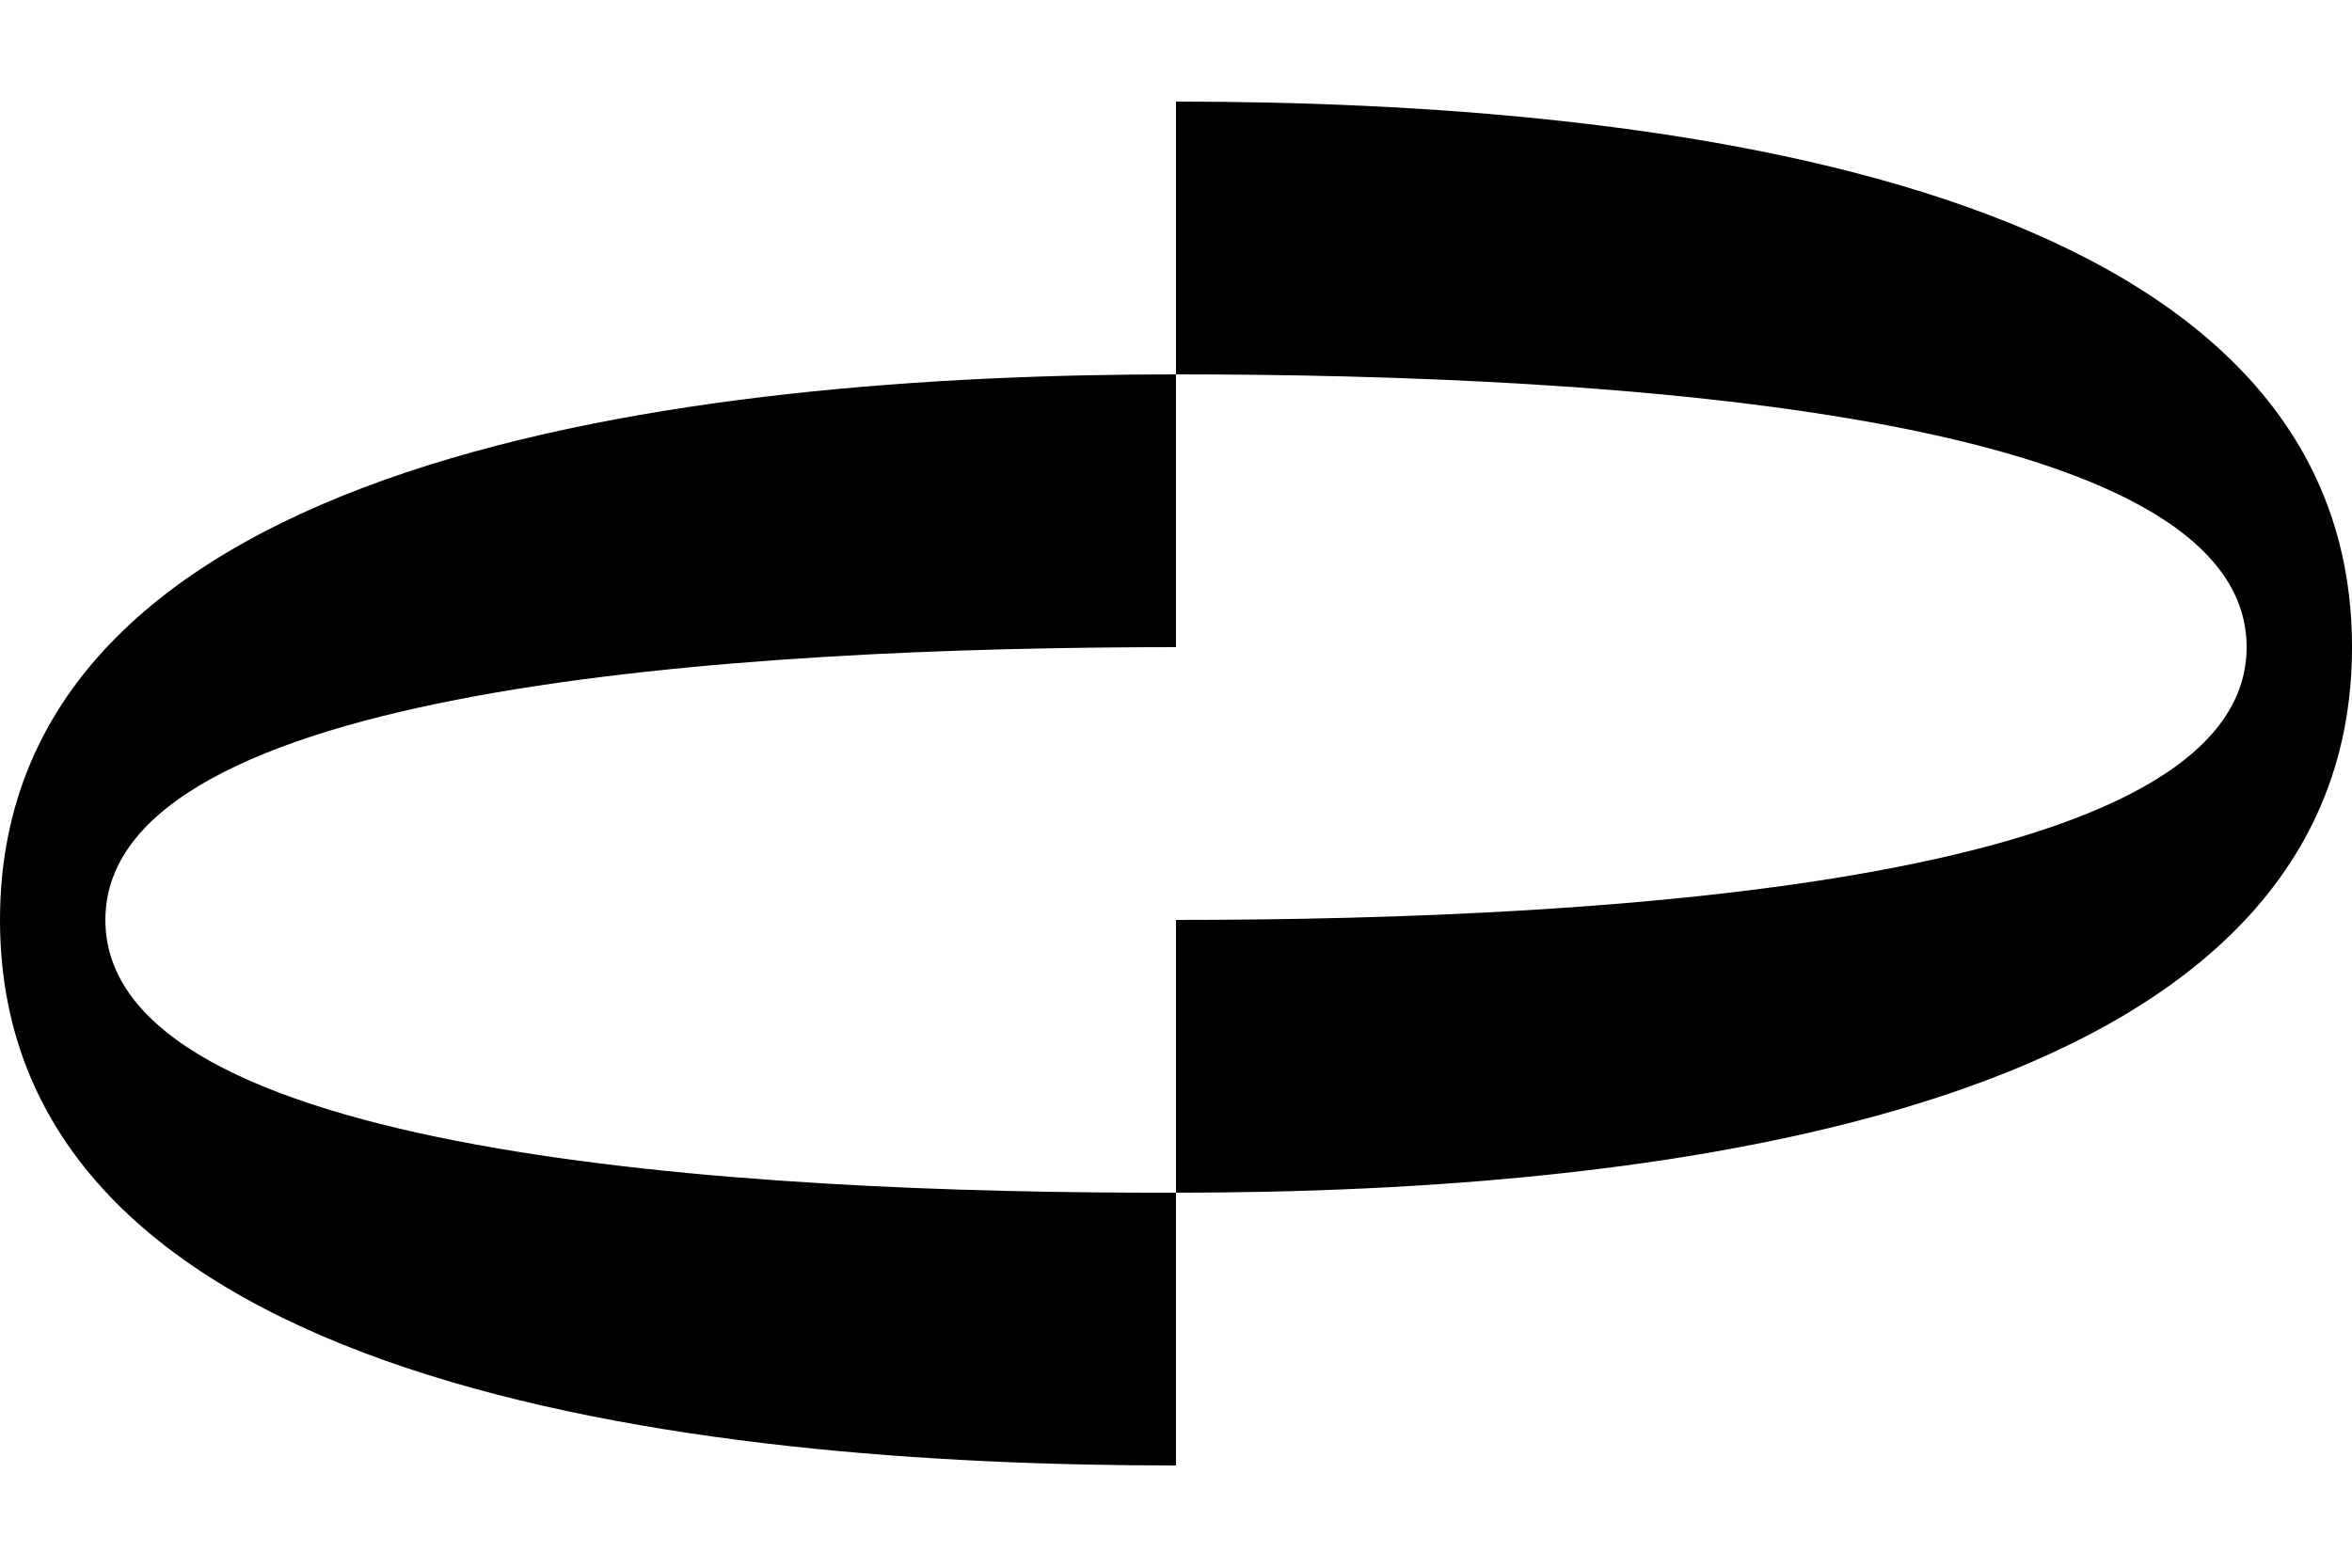
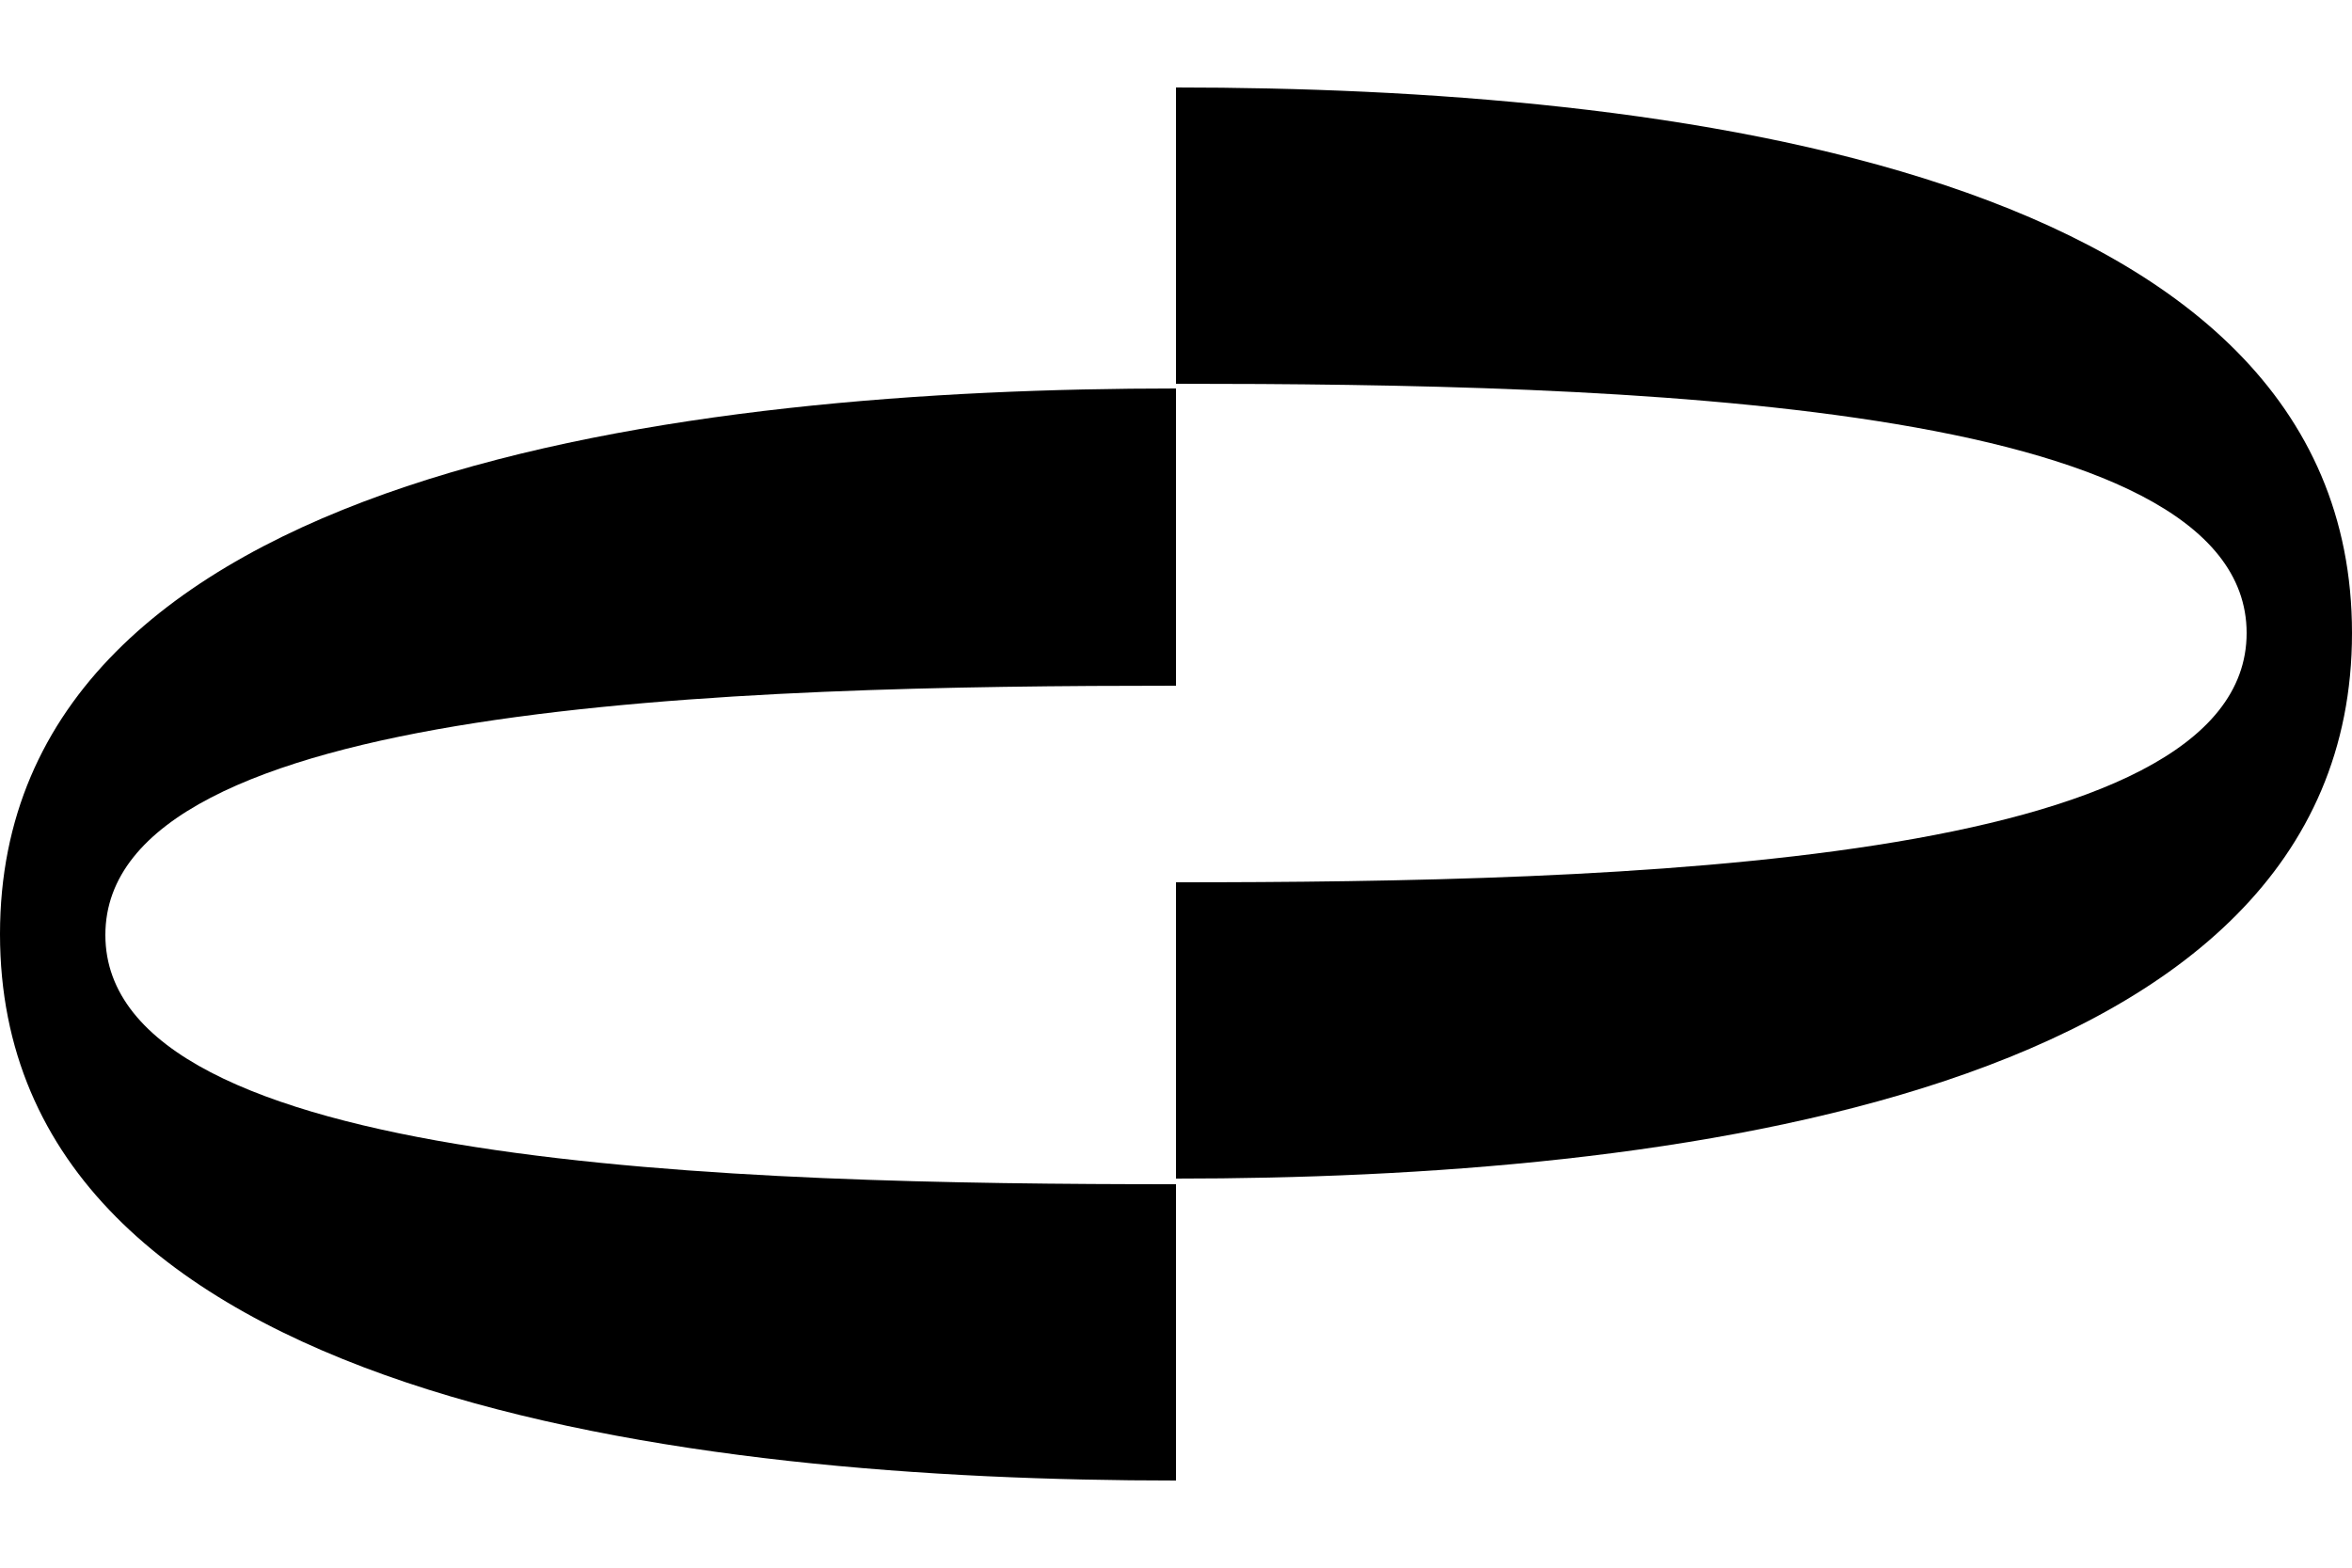
<svg xmlns="http://www.w3.org/2000/svg" version="1.1" id="symbol" x="0px" y="0px" viewBox="0 0 250 166.7" style="enable-background:new 0 0 250 166.7;" xml:space="preserve">
  <style type="text/css">
	.st0{opacity:0;}
</style>
  <g class="st0">
    <path d="M125,0v41.7c59.8,0,108.3,9.3,108.3,20.8S184.8,83.3,125,83.3V125c69,0,125-28,125-62.5S194,0,125,0z" />
    <path d="M16.7,104.2c0-11.5,48.5-20.8,108.3-20.8V41.7c-69,0-125,28-125,62.5s56,62.5,125,62.5V125C65.2,125,16.7,115.7,16.7,104.2   z" />
  </g>
  <g>
-     <path d="M11.2,97.8c0-24.8,67.1-29,113.8-29v-29c-51.4,0-125,8.4-125,58c0,49.7,73.6,58,125,58v-29   C78.2,126.9,11.2,122.7,11.2,97.8z" />
-     <path d="M125,10.8v29c46.8,0,113.8,4.2,113.8,29c0,24.8-67.1,29-113.8,29v29c51.4,0,125-8.4,125-58C250,19.2,176.4,10.8,125,10.8z" />
+     <path d="M125,9.3v31.5c46.8,0,113.8,1.7,113.8,26.5c0,24.8-67.1,26.5-113.8,26.5v31.5c51.4,0,125-8.4,125-58   C250,17.7,176.4,9.3,125,9.3z" />
+     <path d="M125,157.4v-31.5c-46.8,0-113.8-1.7-113.8-26.5c0-24.8,67.1-26.5,113.8-26.5V41.3c-51.4,0-125,8.4-125,58   C0,149,73.6,157.4,125,157.4z" />
  </g>
</svg>
